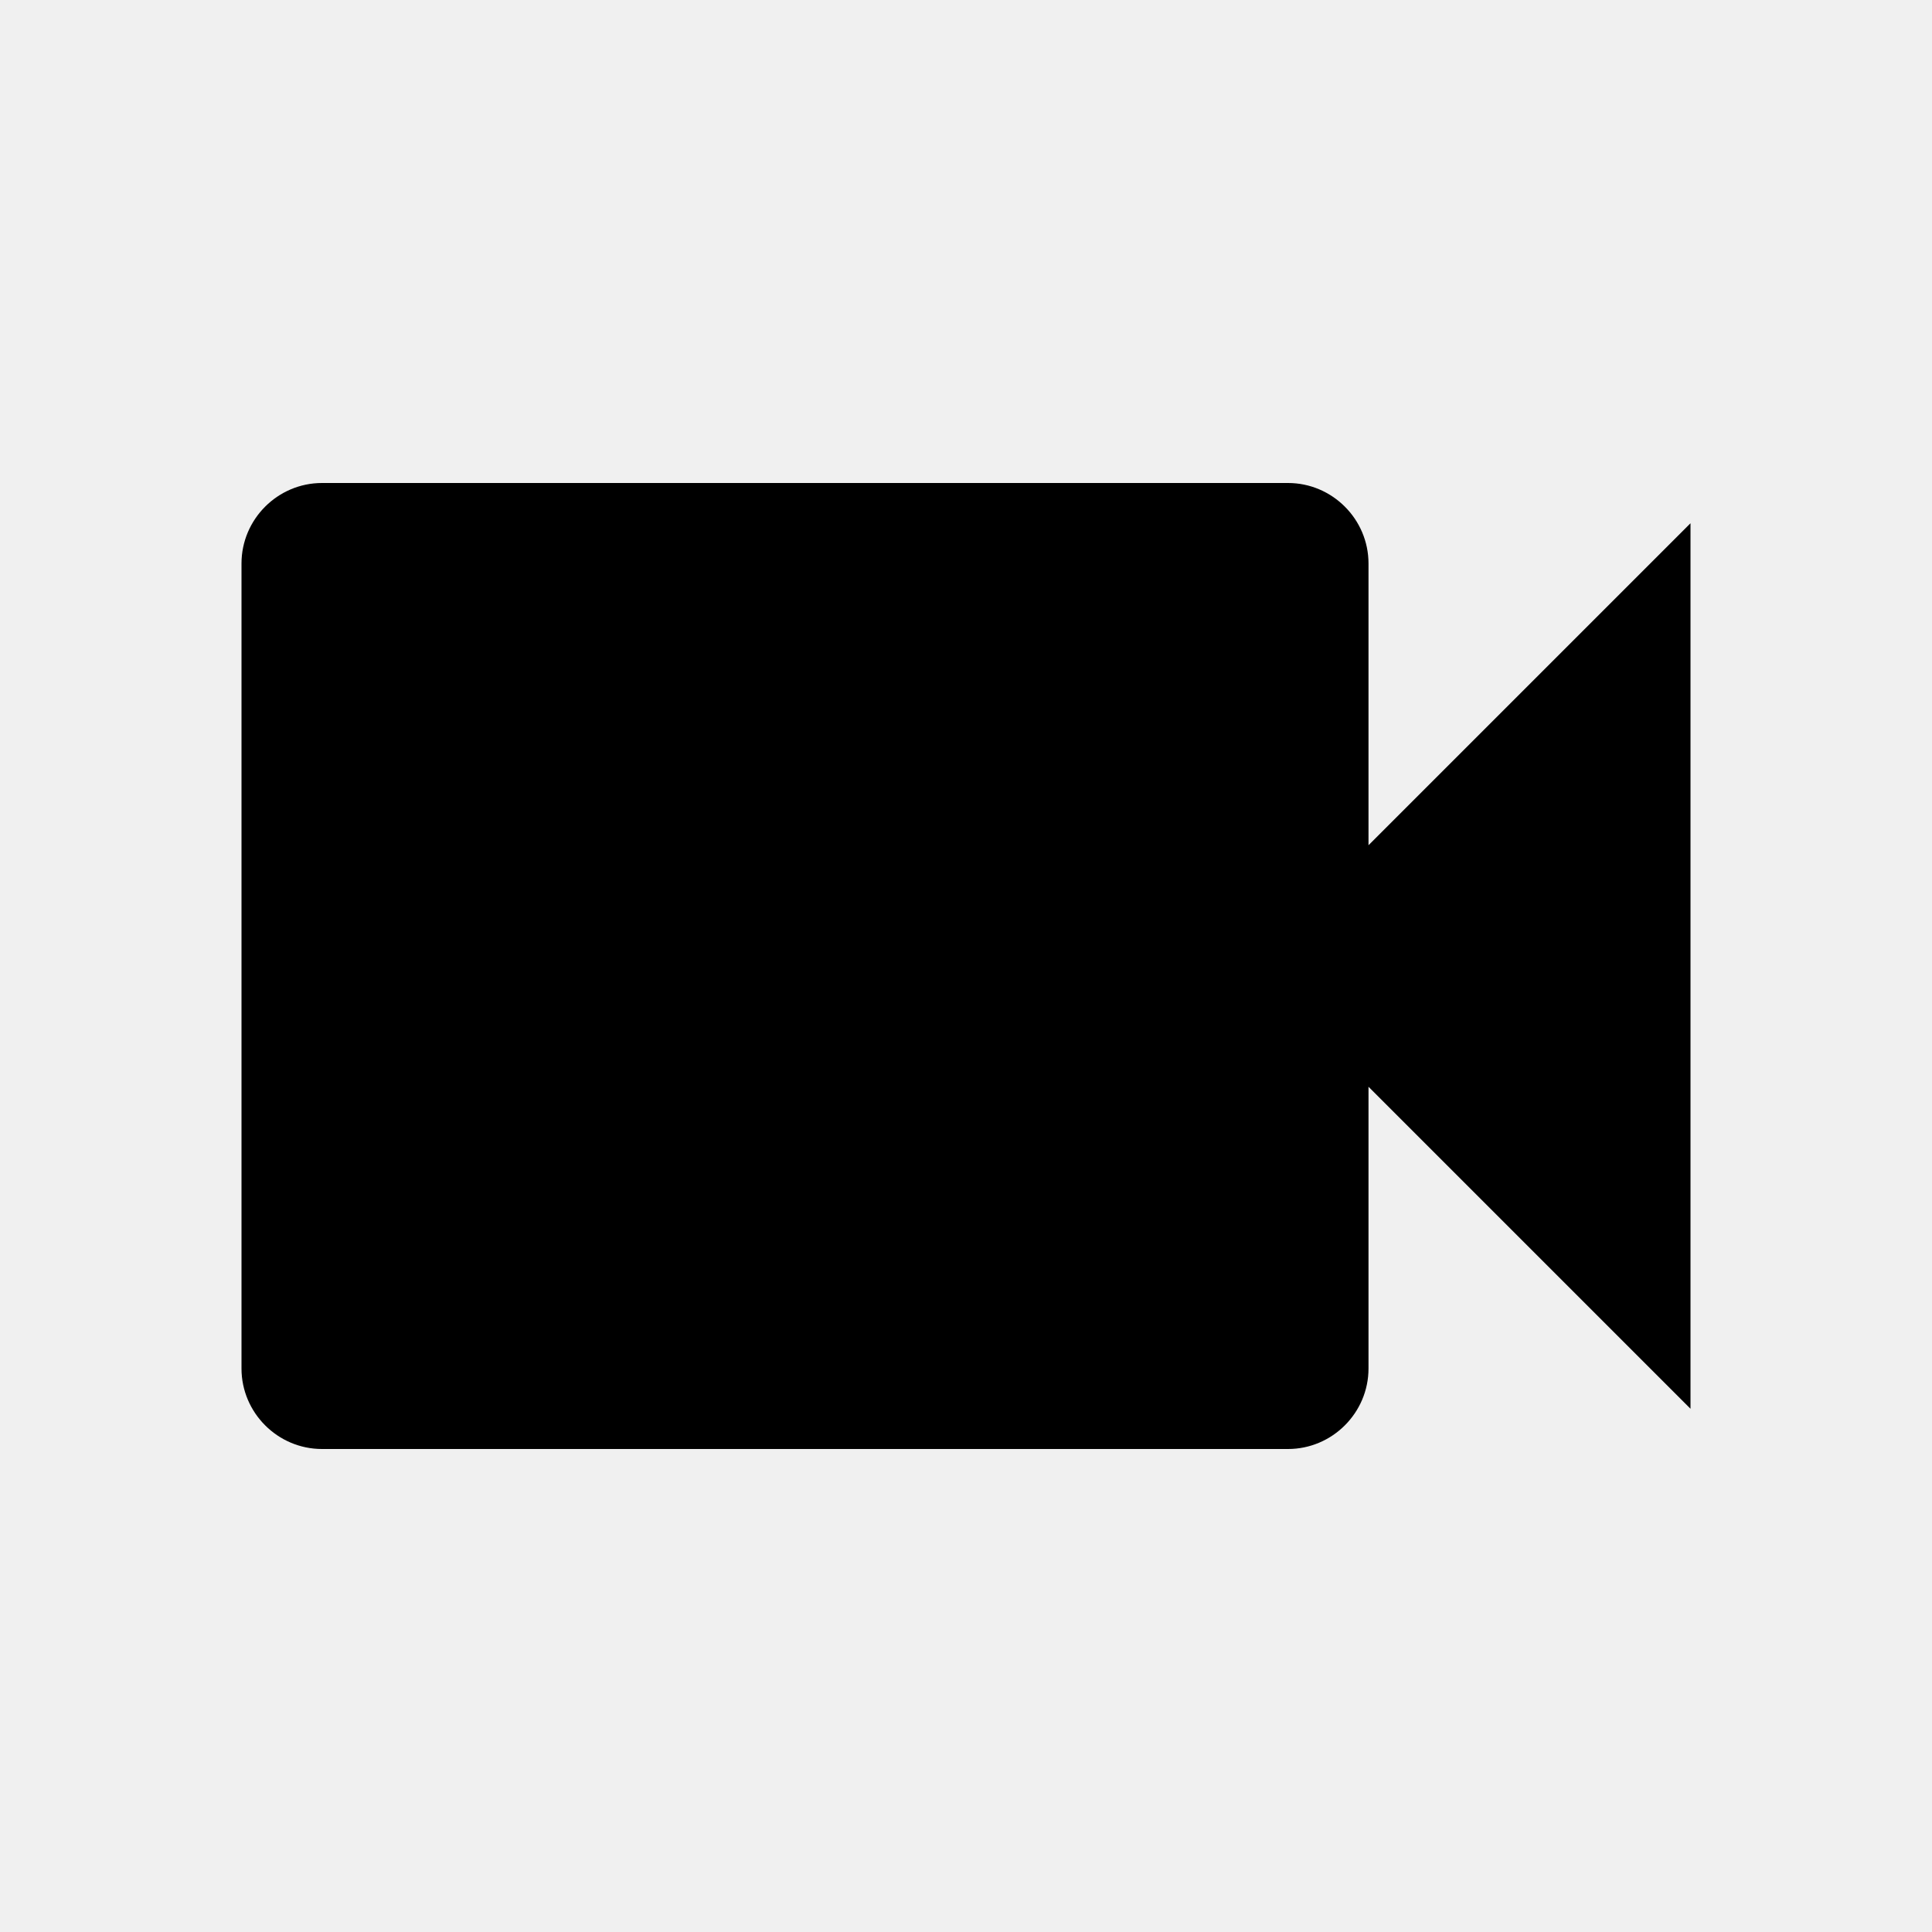
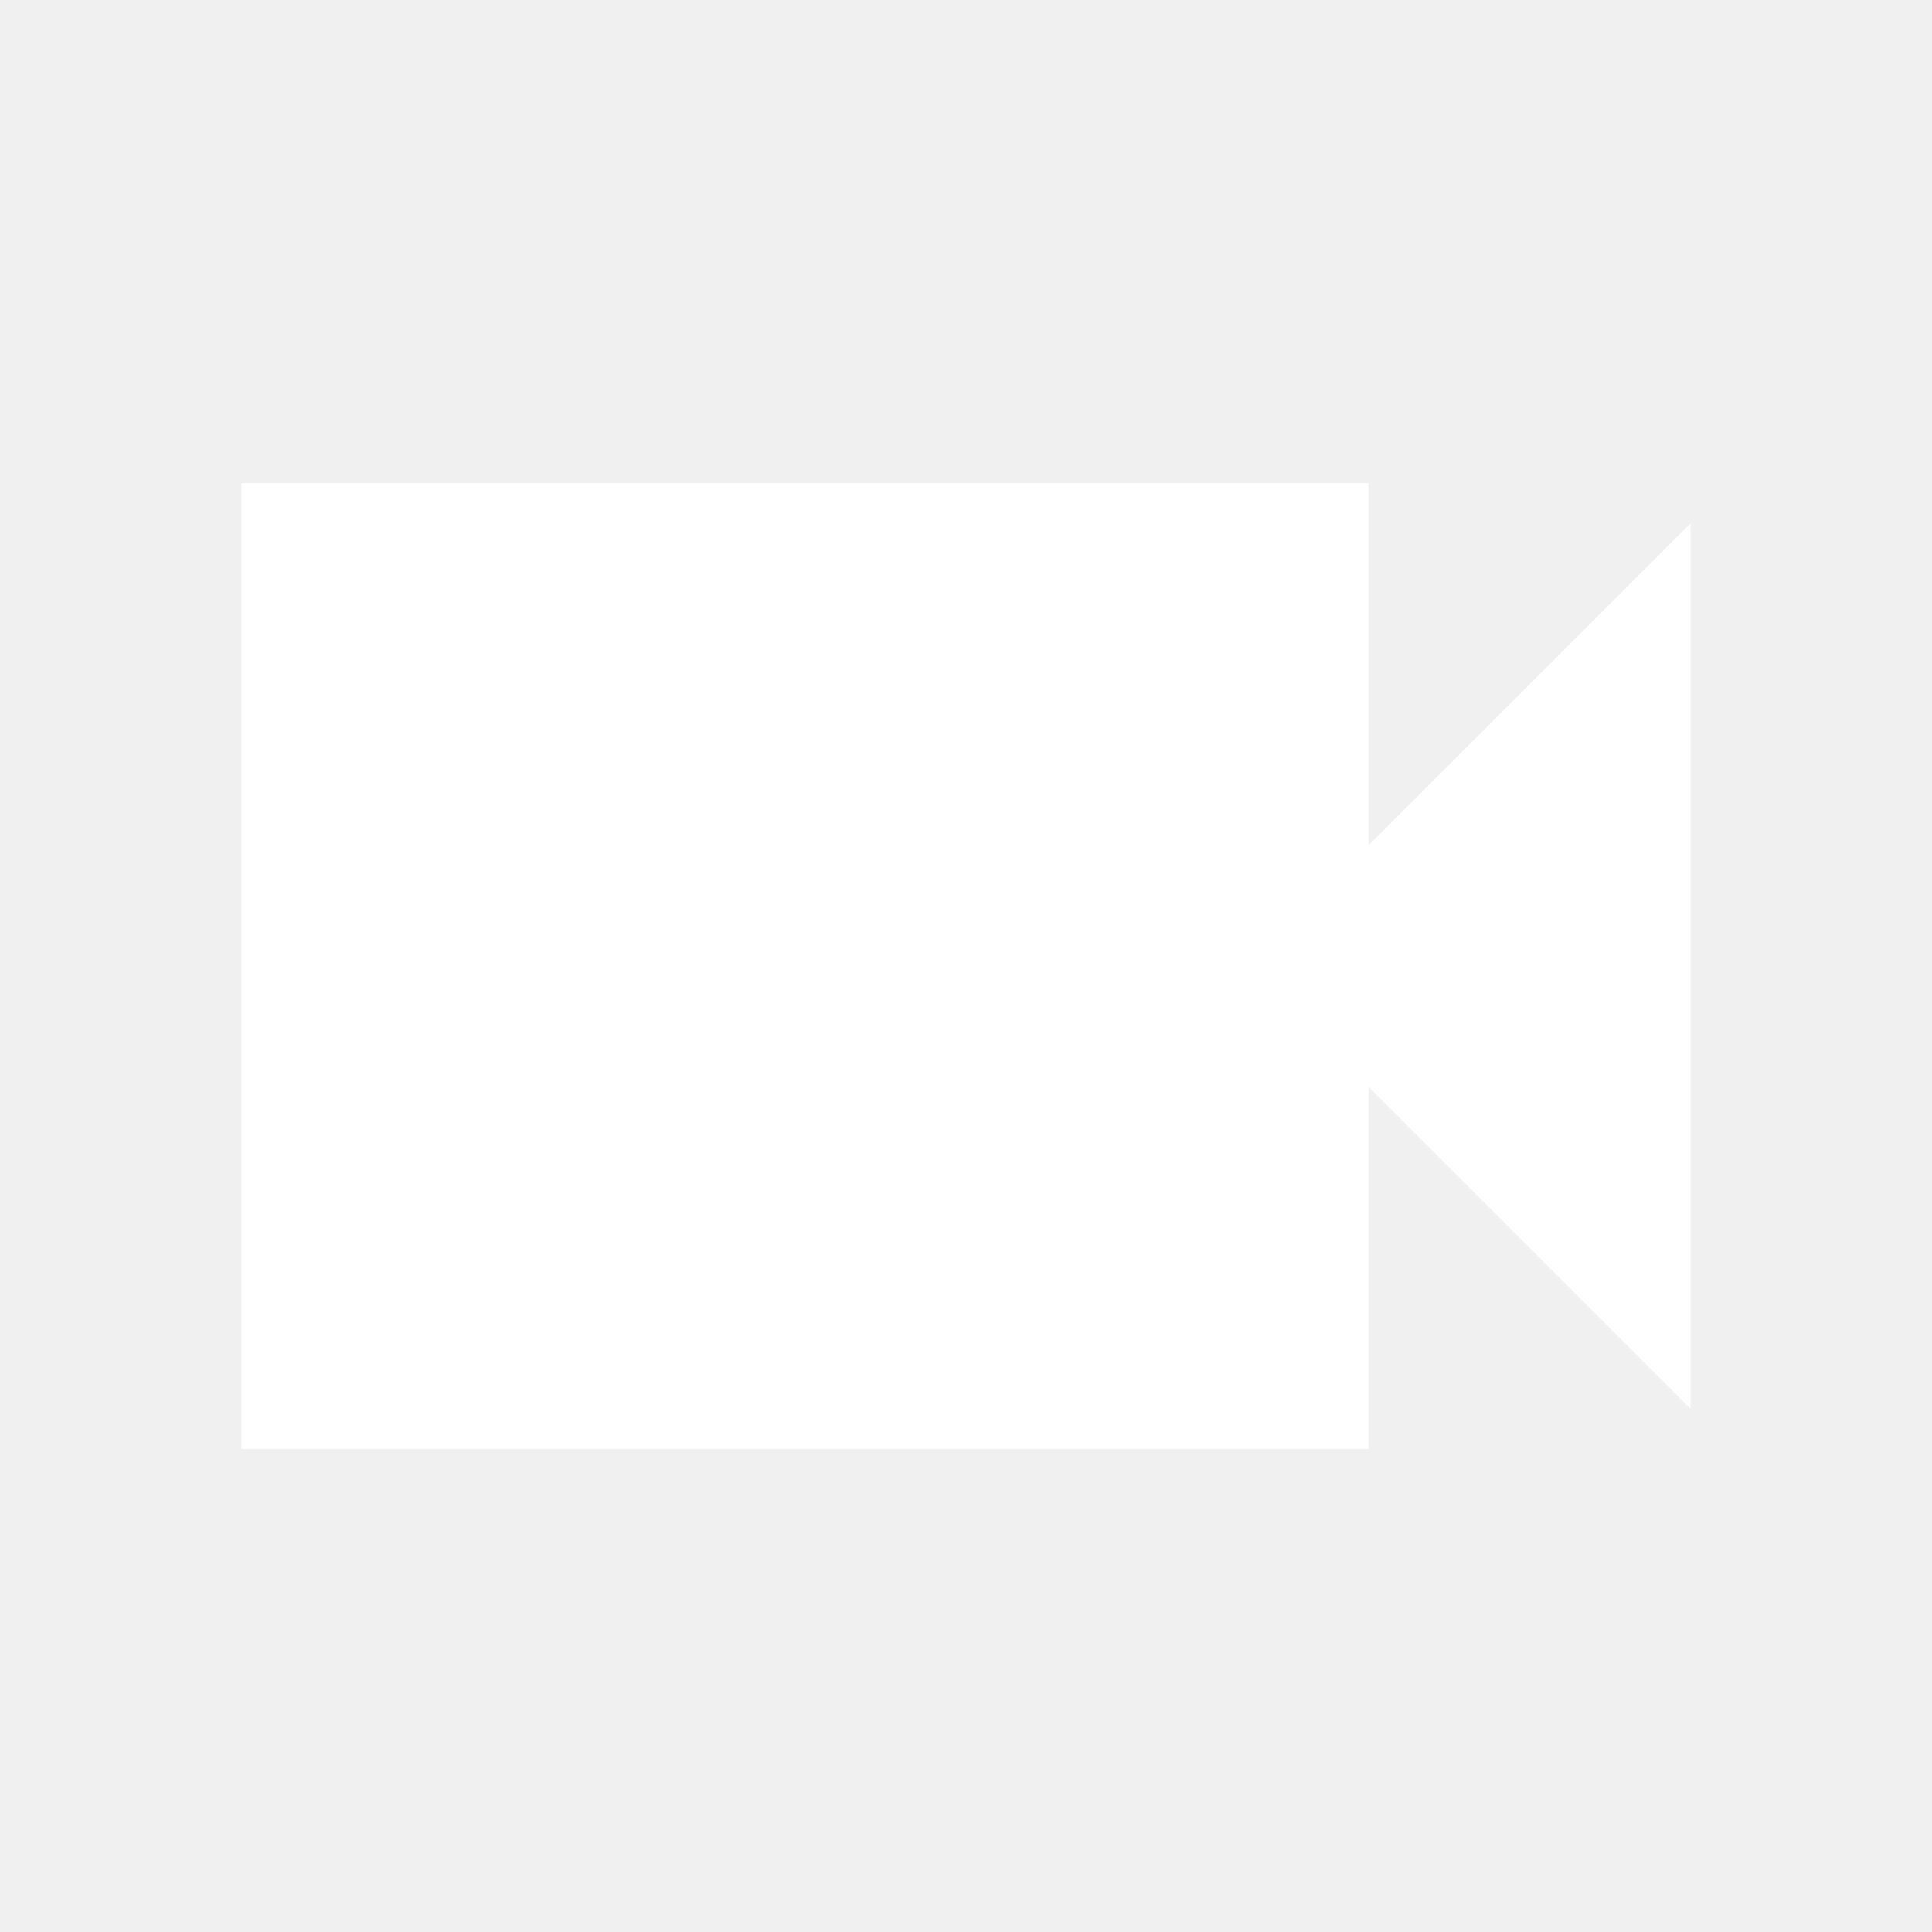
<svg xmlns="http://www.w3.org/2000/svg" width="24" height="24" viewBox="0 0 24 24">
-   <path d="M0 0h24v24H0z" fill="none" />
-   <path d="M17 10.5V7c0-.55-.45-1-1-1H4c-.55 0-1 .45-1 1v10c0 .55.45 1 1 1h12c.55 0 1-.45 1-1v-3.5l4 4v-11l-4 4z" />
+   <path fill="none" d="M0 0h24v24H0V0z" />
+   <path fill="white" d="M17 10.5V6H3v12h14v-4.5l4 4v-11l-4 4z" />
</svg>
